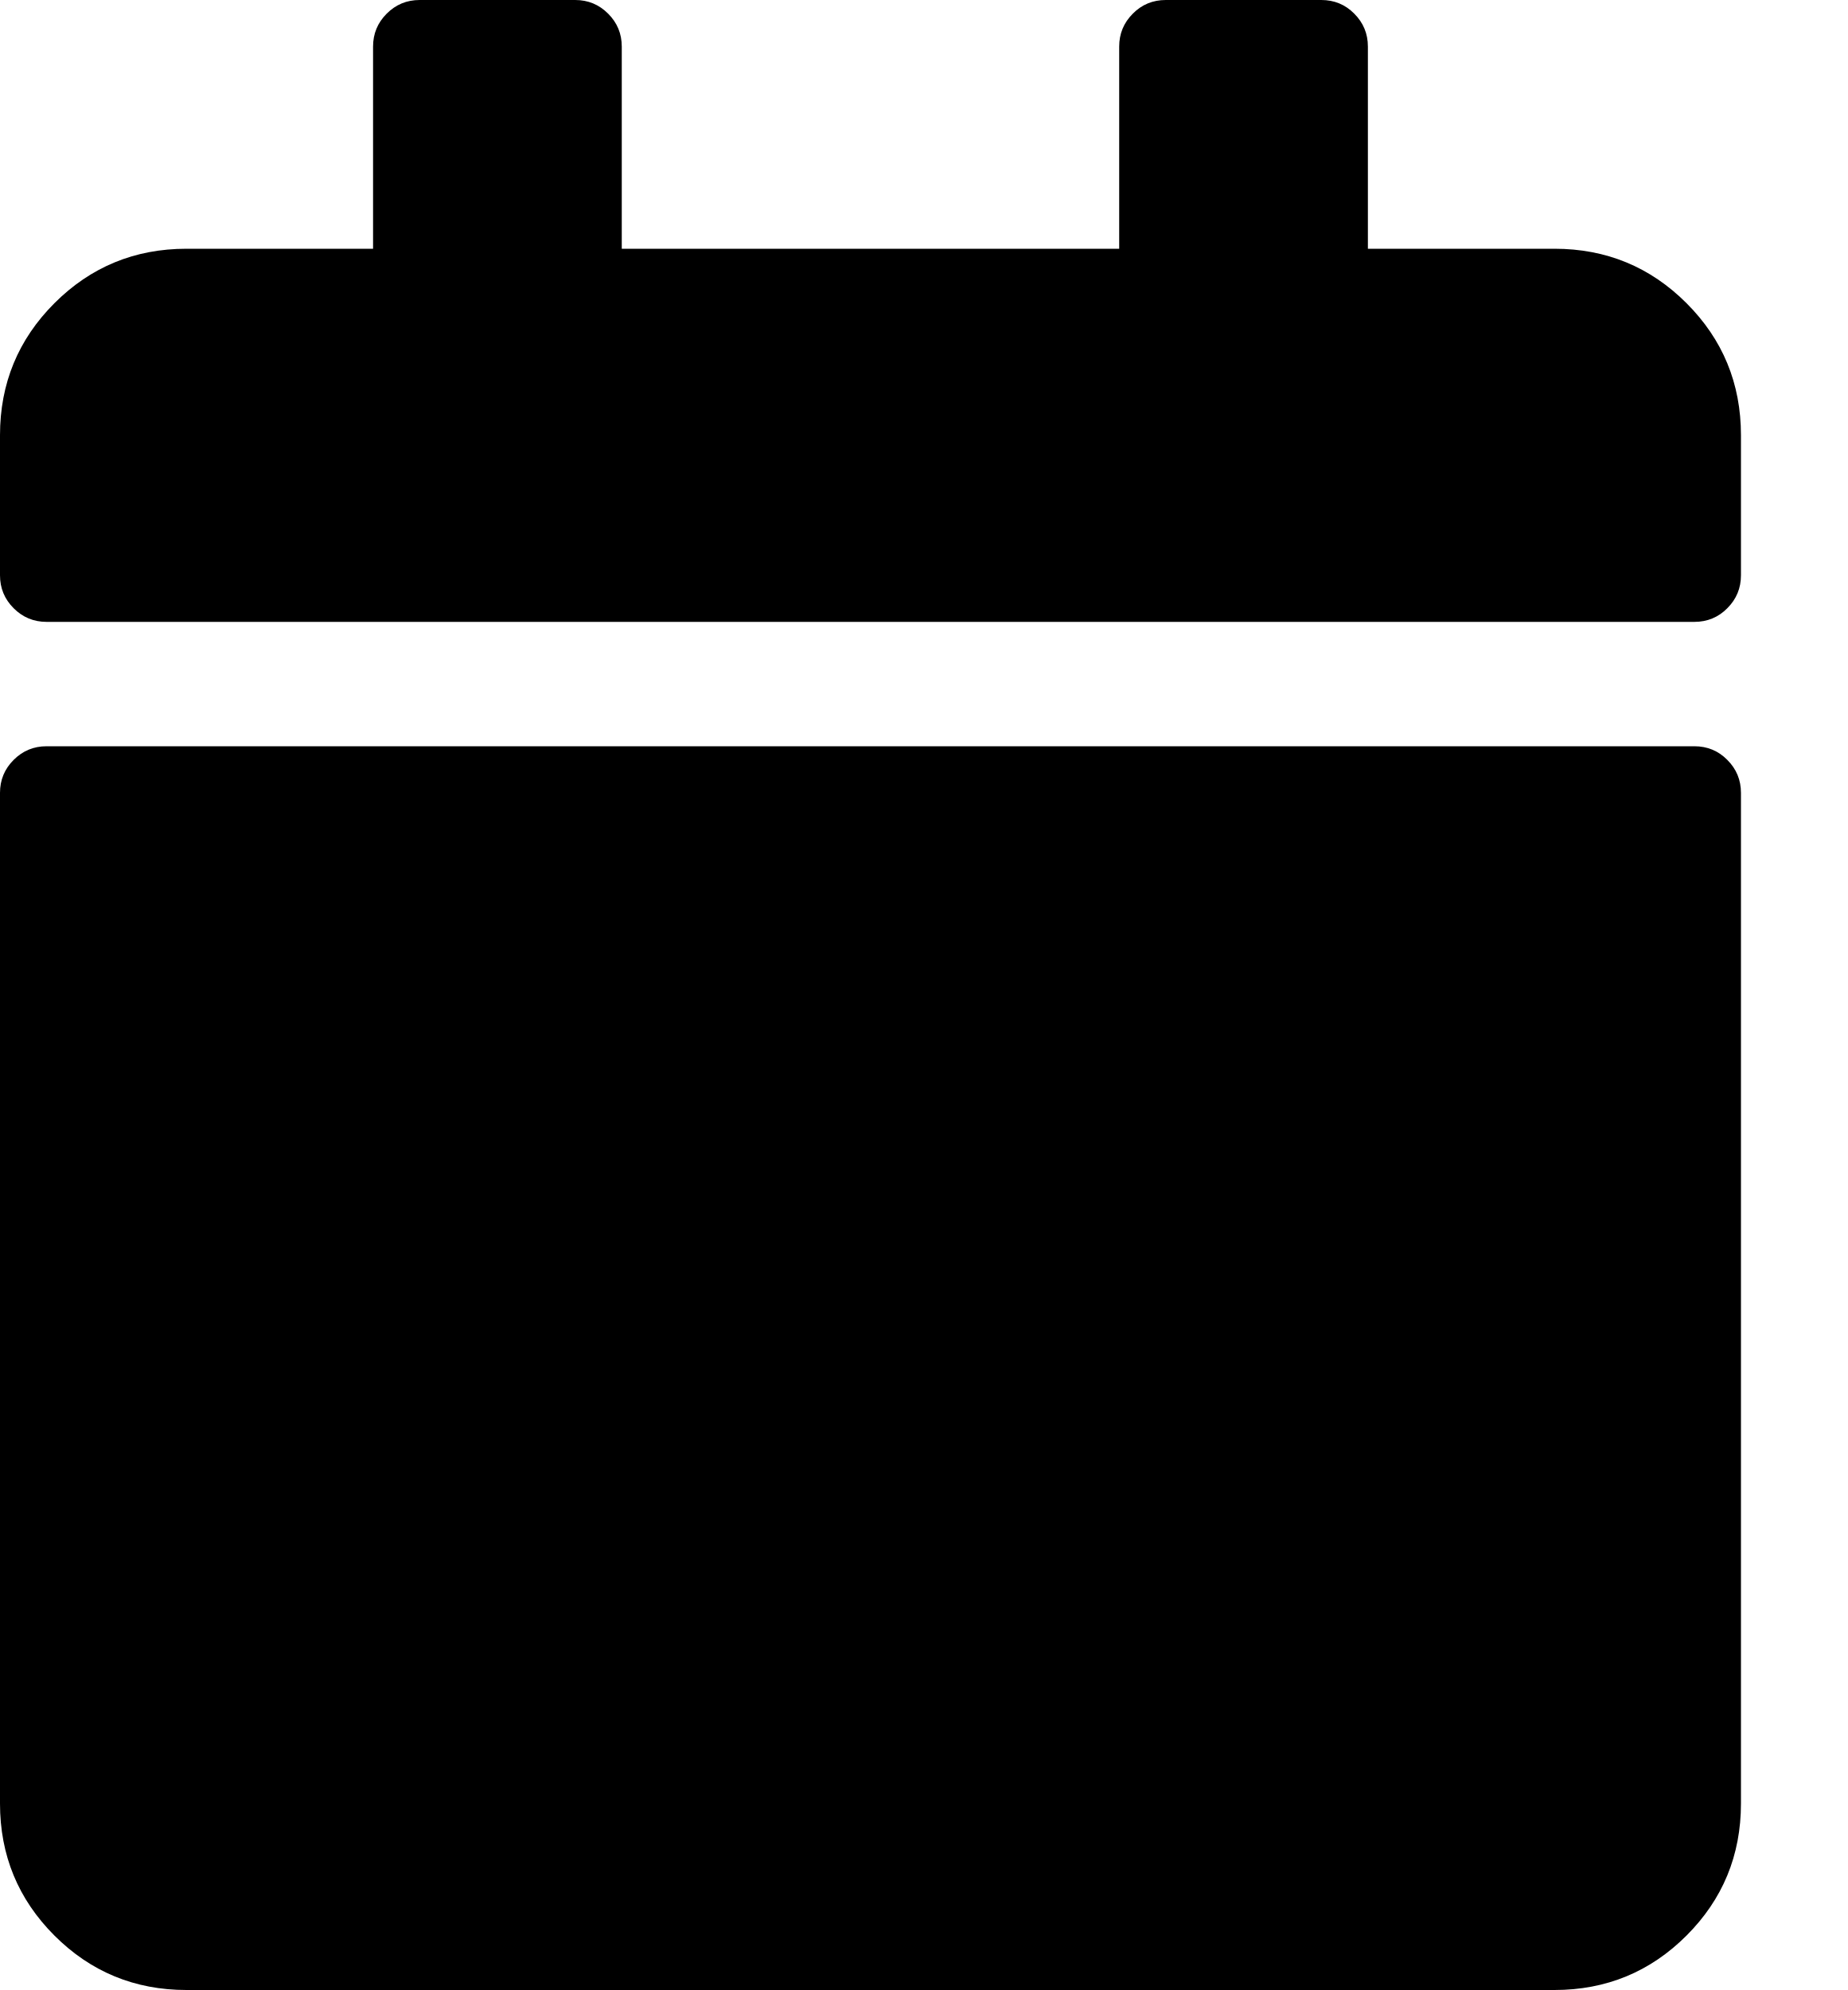
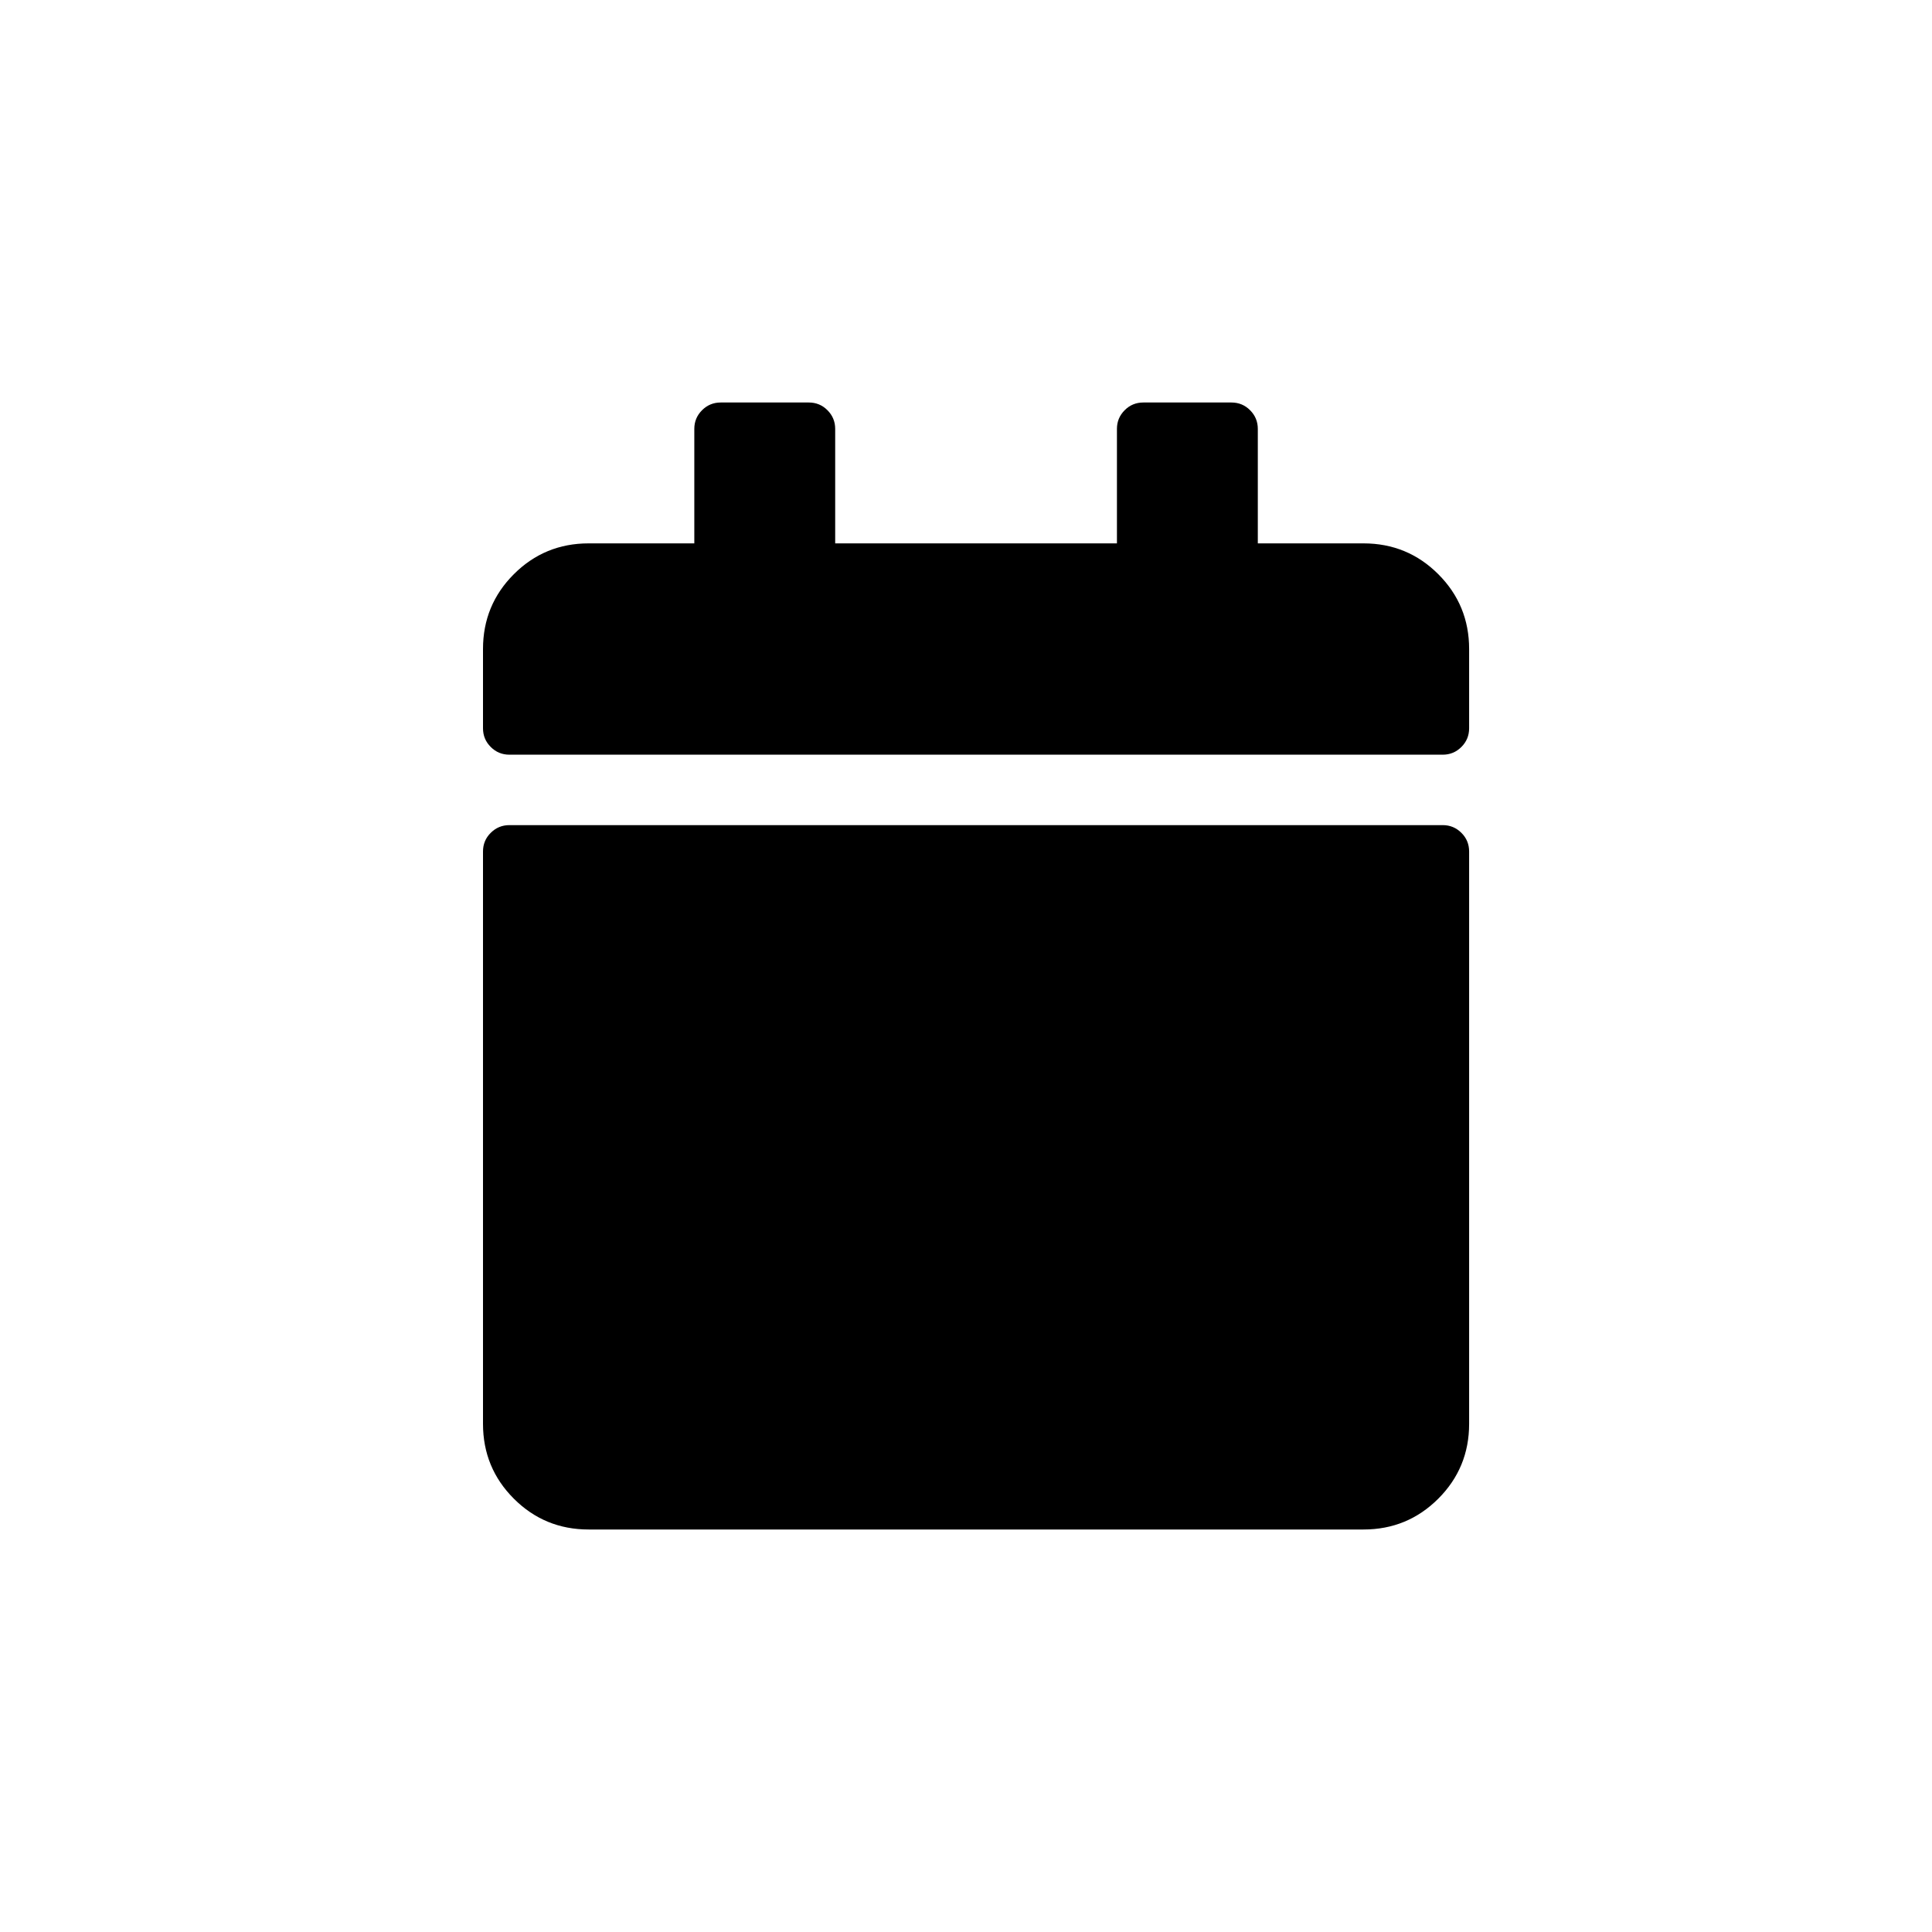
- <svg xmlns="http://www.w3.org/2000/svg" width="13" height="14" viewBox="0 0 13 14" fill="none">
-   <path d="M11.922 5.25C12.013 5.25 12.091 5.282 12.154 5.346C12.218 5.41 12.25 5.487 12.25 5.578V12.688C12.25 13.052 12.122 13.362 11.867 13.617C11.612 13.872 11.302 14 10.938 14H1.312C0.948 14 0.638 13.872 0.383 13.617C0.128 13.362 0 13.052 0 12.688V5.578C0 5.487 0.032 5.41 0.096 5.346C0.16 5.282 0.237 5.25 0.328 5.25H11.922ZM12.25 4.047C12.25 4.138 12.218 4.215 12.154 4.279C12.091 4.343 12.013 4.375 11.922 4.375H0.328C0.237 4.375 0.16 4.343 0.096 4.279C0.032 4.215 0 4.138 0 4.047V3.062C0 2.698 0.128 2.388 0.383 2.133C0.638 1.878 0.948 1.75 1.312 1.75H2.625V0.328C2.625 0.237 2.657 0.16 2.721 0.096C2.785 0.032 2.862 0 2.953 0H4.047C4.138 0 4.215 0.032 4.279 0.096C4.343 0.16 4.375 0.237 4.375 0.328V1.75H7.875V0.328C7.875 0.237 7.907 0.16 7.971 0.096C8.034 0.032 8.112 0 8.203 0H9.297C9.388 0 9.466 0.032 9.529 0.096C9.593 0.16 9.625 0.237 9.625 0.328V1.75H10.938C11.302 1.75 11.612 1.878 11.867 2.133C12.122 2.388 12.25 2.698 12.25 3.062V4.047Z" fill="black" />
+ <svg xmlns="http://www.w3.org/2000/svg" width="24" height="24" viewBox="0 0 24 24" fill="none">
+   <path d="M17.922 10.25C18.013 10.25 18.09 10.282 18.154 10.346C18.218 10.409 18.25 10.487 18.25 10.578V17.688C18.25 18.052 18.122 18.362 17.867 18.617C17.612 18.872 17.302 19 16.938 19H7.312C6.948 19 6.638 18.872 6.383 18.617C6.128 18.362 6 18.052 6 17.688V10.578C6 10.487 6.032 10.409 6.096 10.346C6.16 10.282 6.237 10.25 6.328 10.25H17.922ZM18.25 9.047C18.25 9.138 18.218 9.215 18.154 9.279C18.09 9.343 18.013 9.375 17.922 9.375H6.328C6.237 9.375 6.16 9.343 6.096 9.279C6.032 9.215 6 9.138 6 9.047V8.062C6 7.698 6.128 7.388 6.383 7.133C6.638 6.878 6.948 6.75 7.312 6.75H8.625V5.328C8.625 5.237 8.657 5.16 8.721 5.096C8.785 5.032 8.862 5 8.953 5H10.047C10.138 5 10.216 5.032 10.279 5.096C10.343 5.16 10.375 5.237 10.375 5.328V6.75H13.875V5.328C13.875 5.237 13.907 5.16 13.971 5.096C14.034 5.032 14.112 5 14.203 5H15.297C15.388 5 15.466 5.032 15.529 5.096C15.593 5.16 15.625 5.237 15.625 5.328V6.75H16.938C17.302 6.75 17.612 6.878 17.867 7.133C18.122 7.388 18.25 7.698 18.25 8.062V9.047Z" fill="black" />
</svg>
